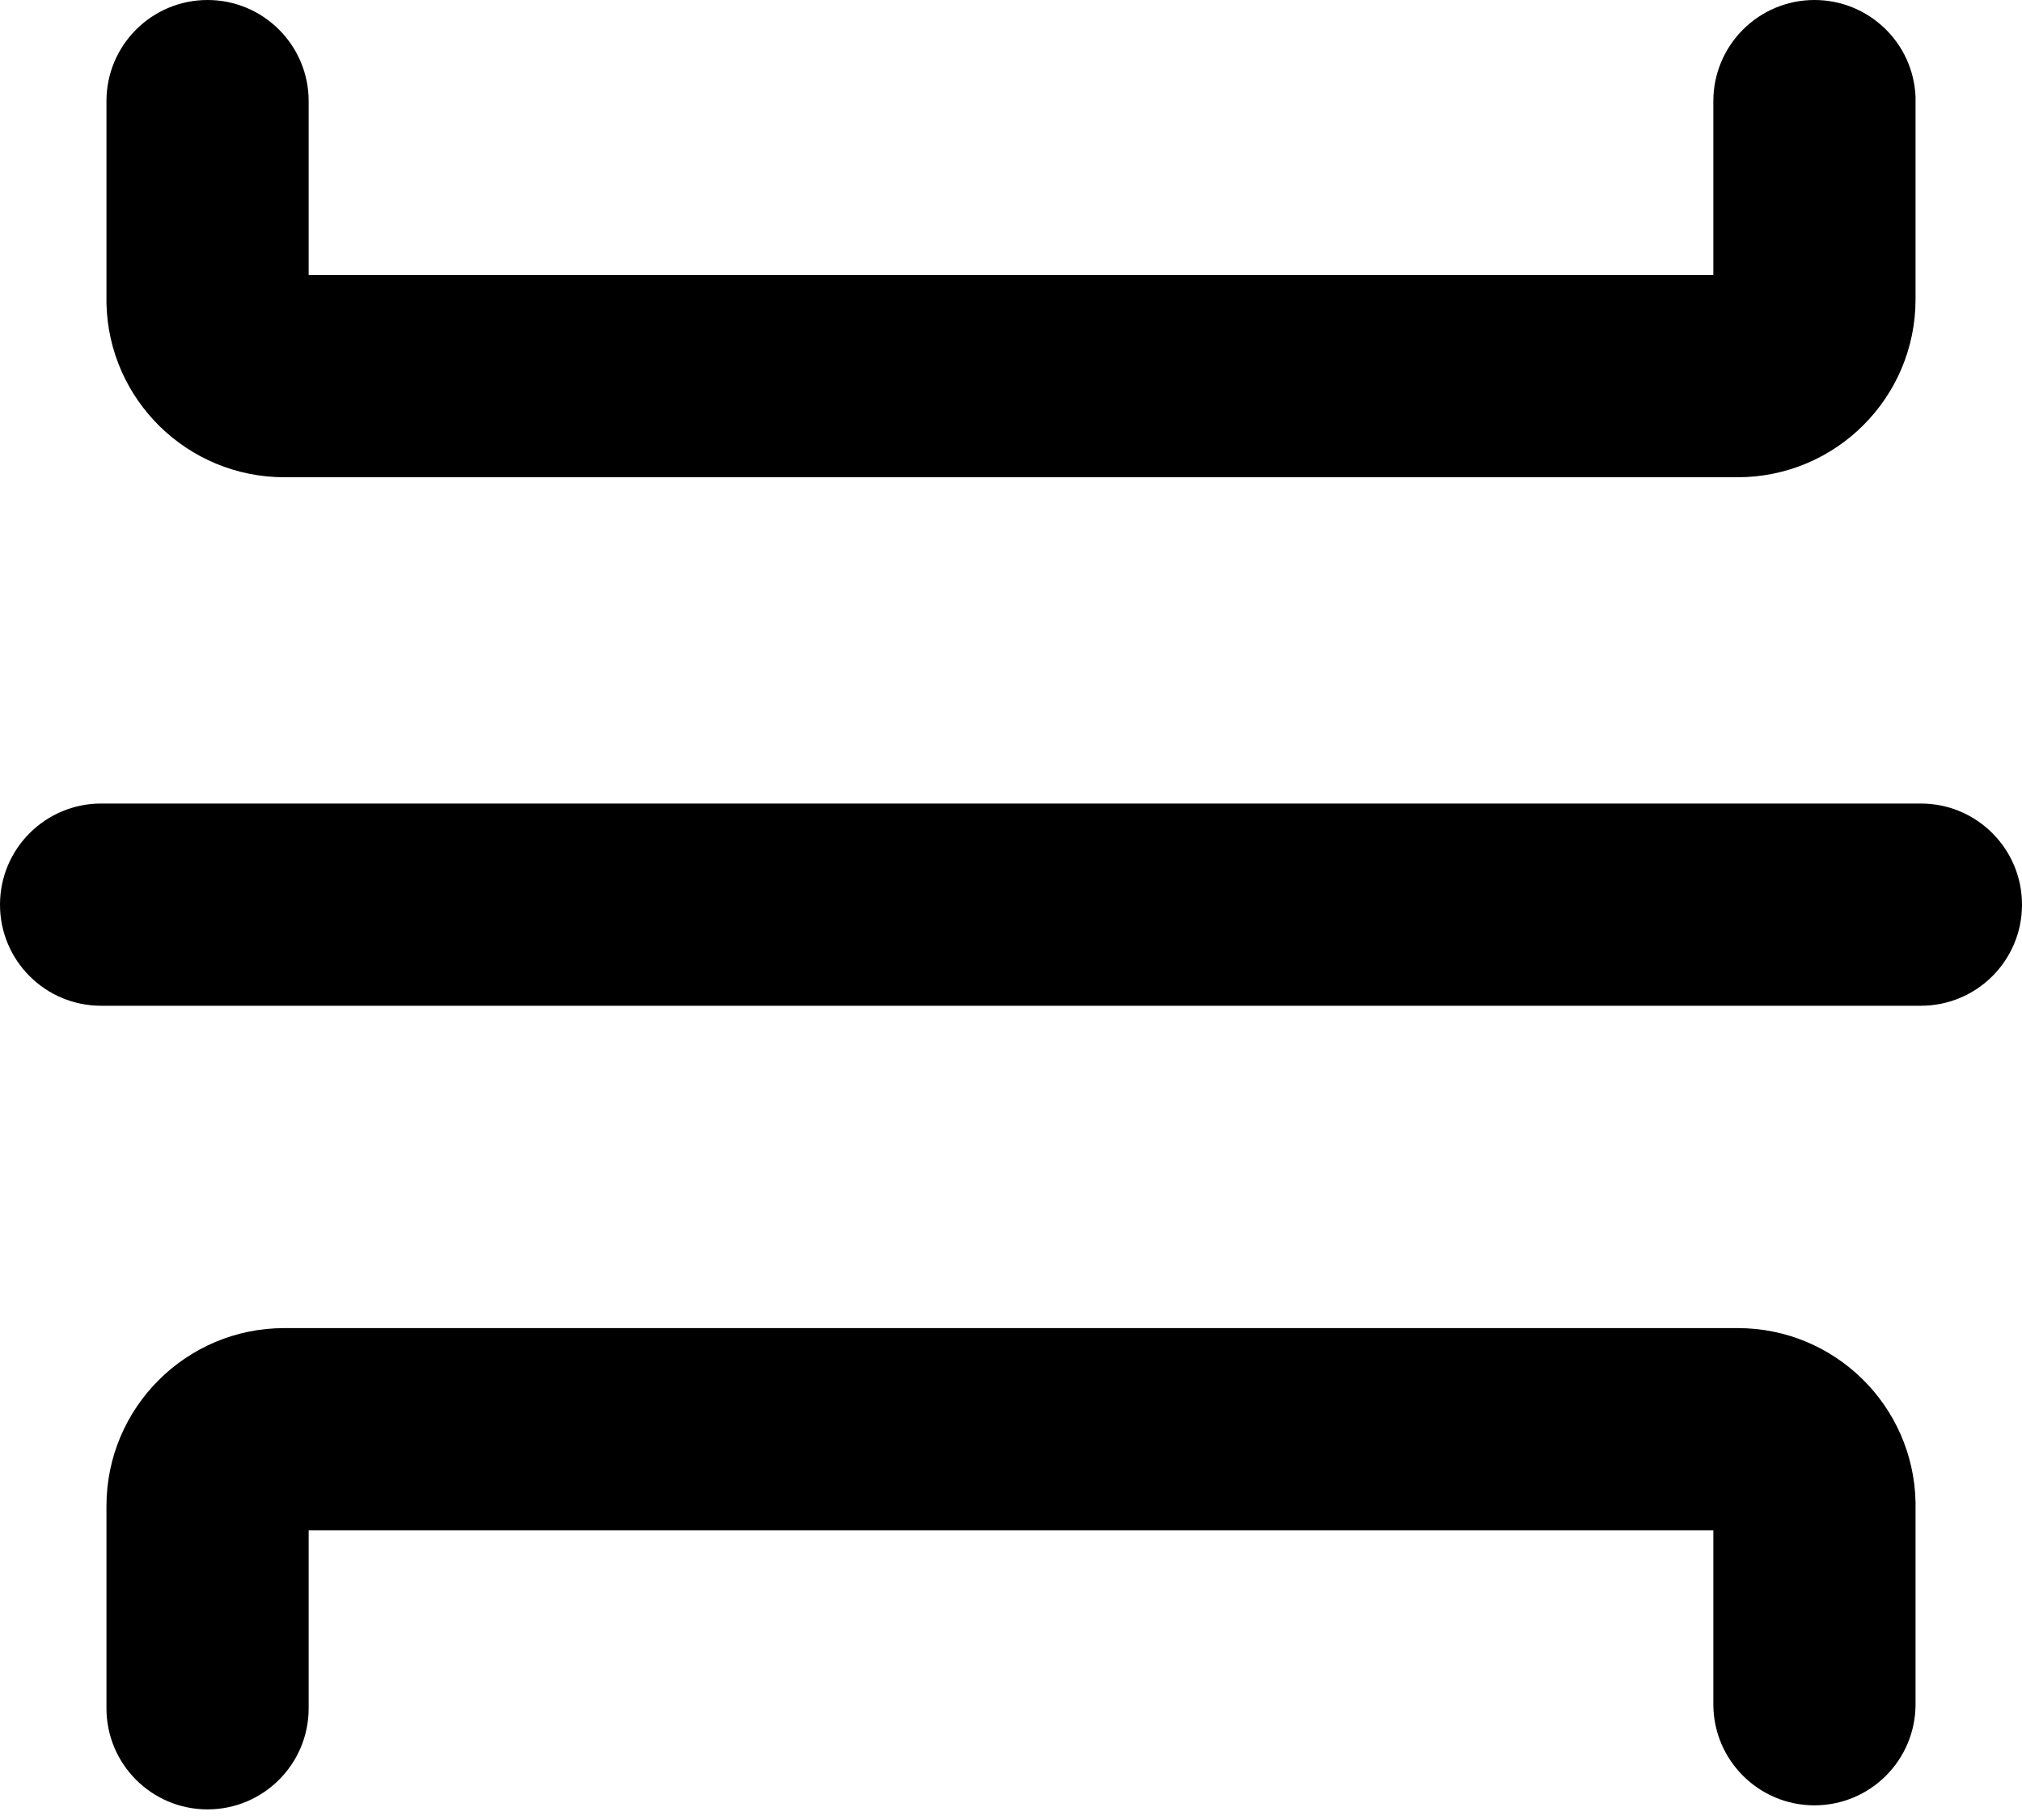
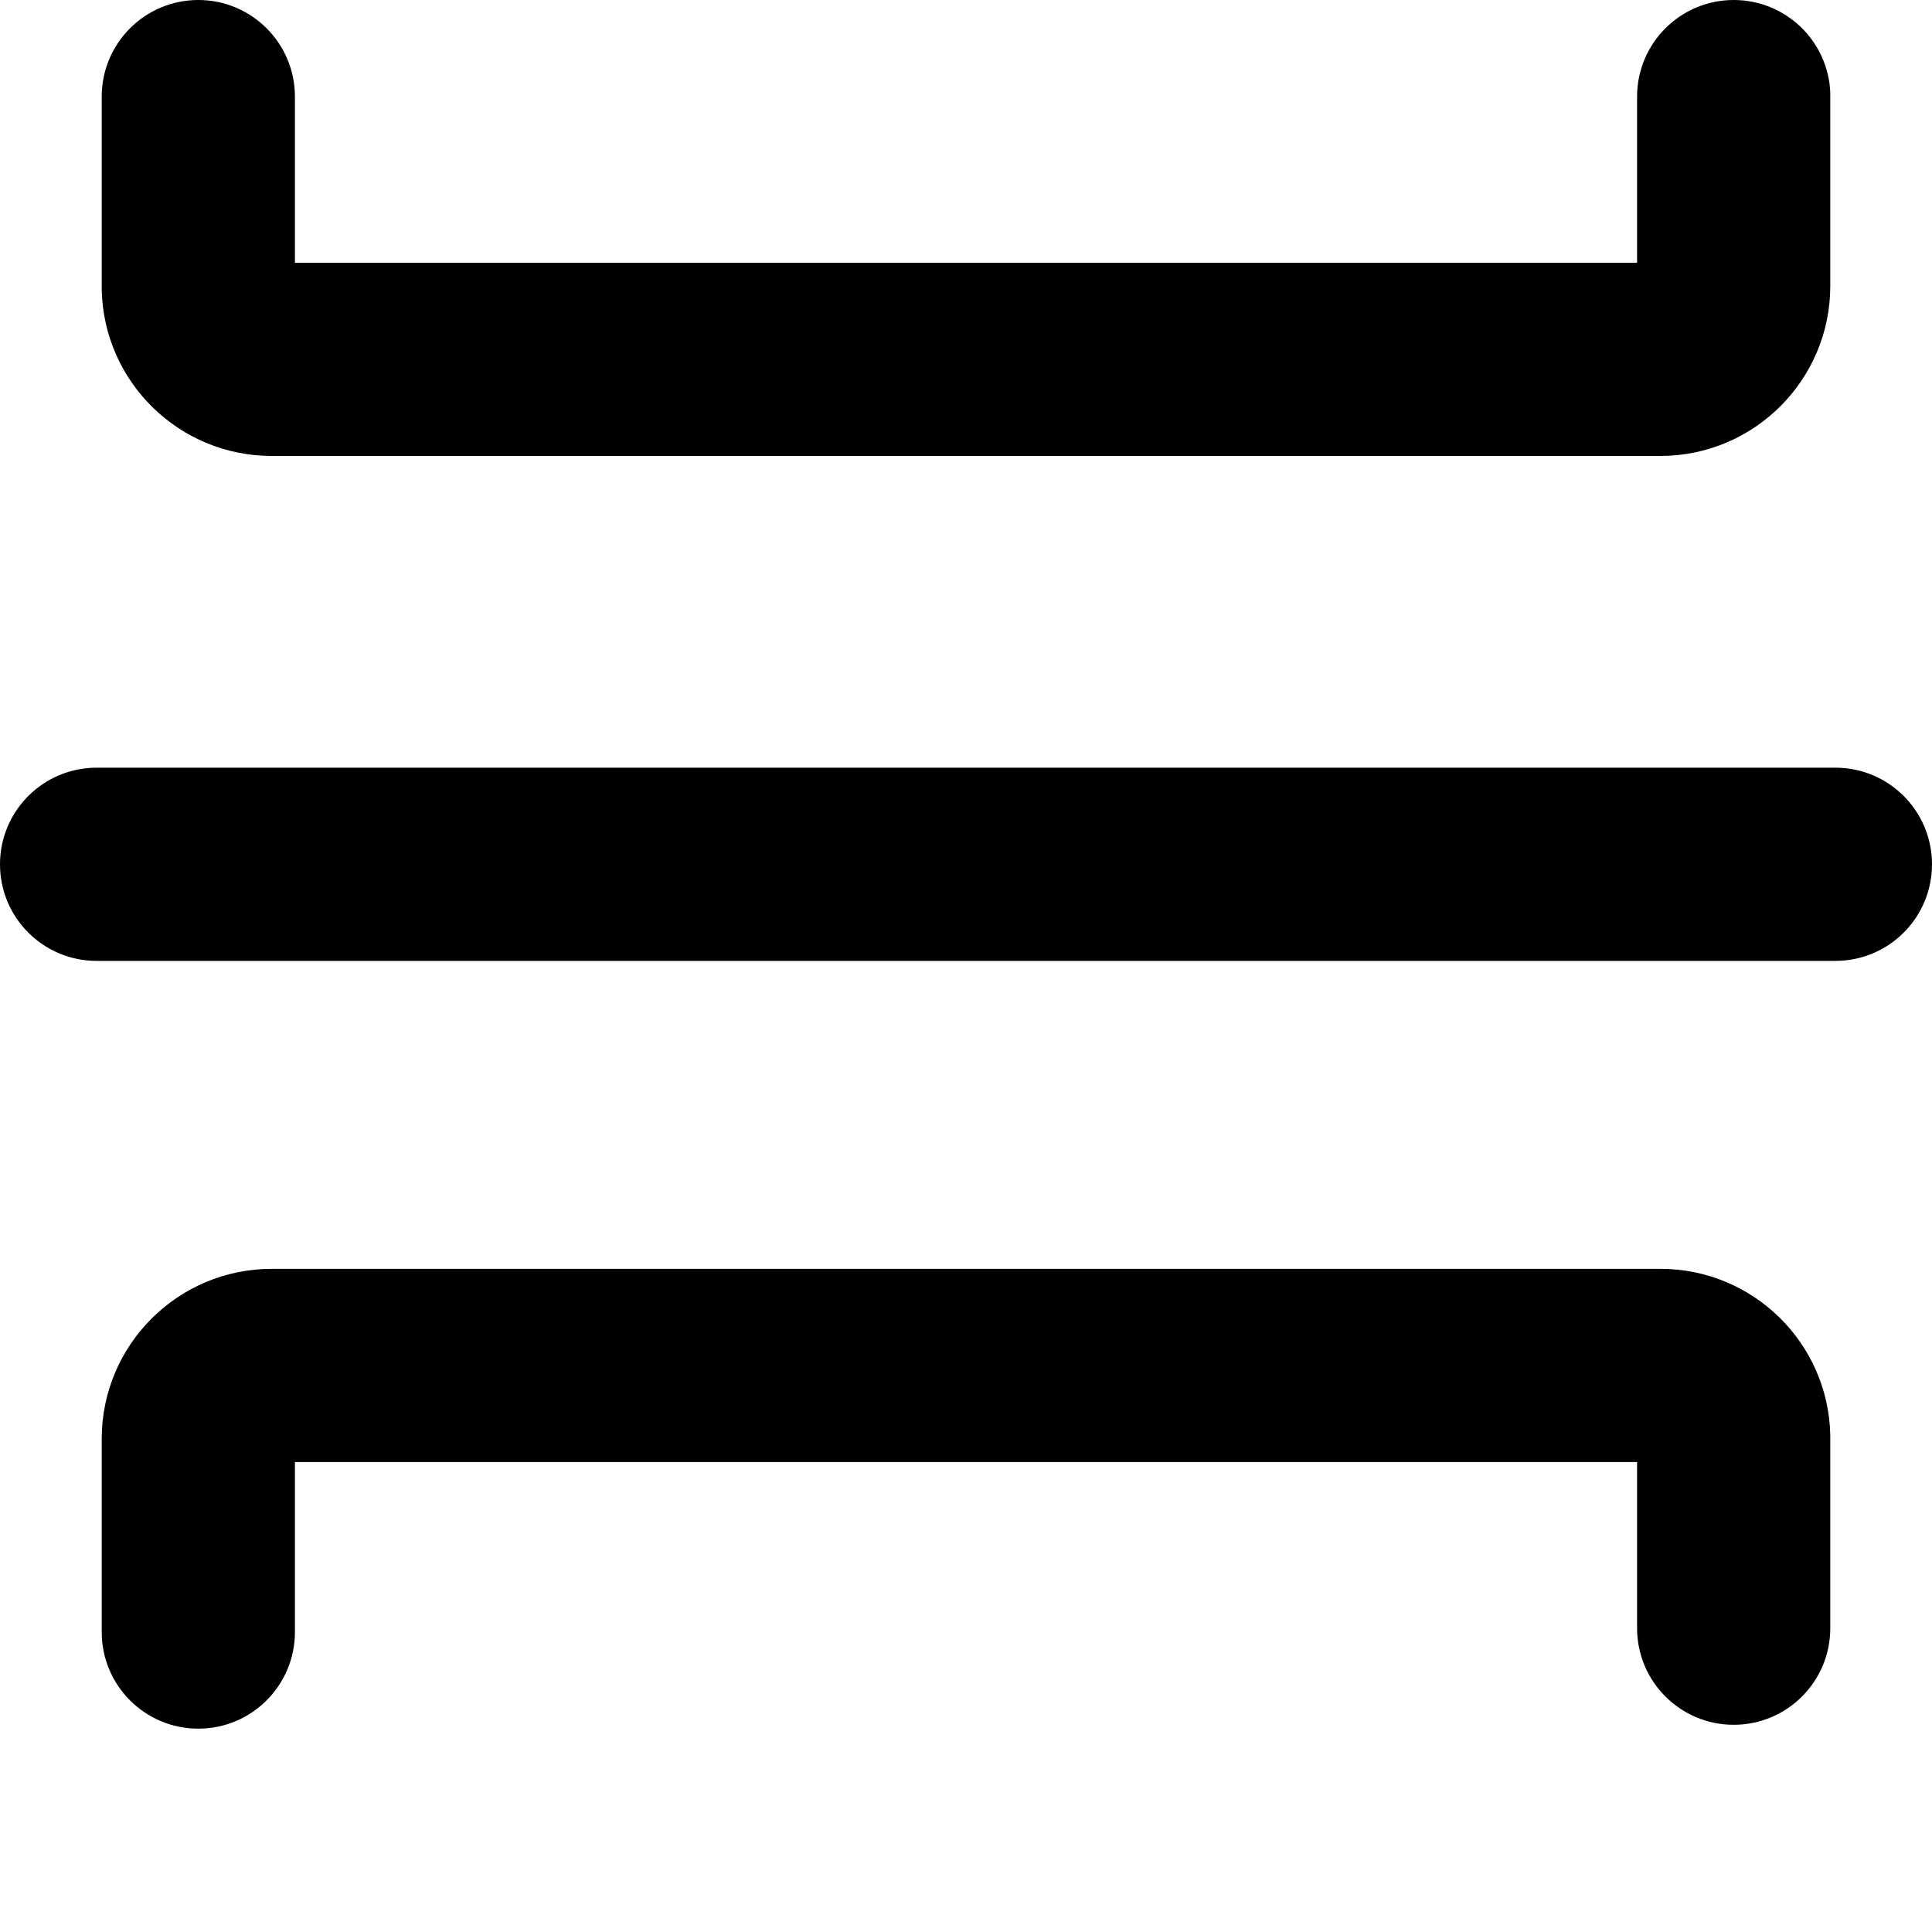
- <svg xmlns="http://www.w3.org/2000/svg" width="20px" height="18px" viewBox="0 0 20 18" version="1.1">
-   <defs />
-   <g id="Page-1" stroke="none" stroke-width="1" fill="none" fill-rule="evenodd">
-     <g id="wisembly-icons-tapestry-2-61" fill-rule="nonzero" fill="#000000">
-       <path d="M19,9.947 L1,9.947 C0.448,9.947 6.76353751e-17,9.5 0,8.947 C-6.76353751e-17,8.395 0.448,7.947 1,7.947 L19,7.947 C19.552,7.947 20,8.395 20,8.947 C20,9.5 19.552,9.947 19,9.947 Z M16.947,1 C16.947,0.448 17.395,2.66663803e-07 17.947,2.66663804e-07 C18.484,-0 18.926,0.423 18.947,0.96 L18.947,2.96 C18.947,3.932 18.159,4.72 17.187,4.72 L2.813,4.72 C1.856,4.72 1.074,3.956 1.053,3 L1.053,1 C1.053,0.448 1.5,2.66663974e-07 2.053,2.66663974e-07 C2.605,2.66663974e-07 3.053,0.448 3.053,1 L3.053,2.72 L16.947,2.72 L16.947,1 Z M2.813,13.135 L17.187,13.135 C18.144,13.134 18.926,13.898 18.947,14.855 L18.947,16.855 C18.947,17.407 18.5,17.855 17.947,17.855 C17.395,17.855 16.947,17.407 16.947,16.855 L16.947,15.135 L3.053,15.135 L3.053,16.895 C3.053,17.447 2.605,17.895 2.053,17.895 C1.5,17.895 1.053,17.447 1.053,16.895 L1.053,14.895 C1.053,13.923 1.841,13.135 2.813,13.135 Z" id="Combined-Shape" />
-     </g>
-   </g>
+ <svg viewBox="0 0 20 20">
+   <path d="M19,9.947 L1,9.947 C0.448,9.947 6.76353751e-17,9.5 0,8.947 C-6.76353751e-17,8.395 0.448,7.947 1,7.947 L19,7.947 C19.552,7.947 20,8.395 20,8.947 C20,9.5 19.552,9.947 19,9.947 Z M16.947,1 C16.947,0.448 17.395,2.66663803e-07 17.947,2.66663804e-07 C18.484,-0 18.926,0.423 18.947,0.96 L18.947,2.96 C18.947,3.932 18.159,4.72 17.187,4.72 L2.813,4.72 C1.856,4.72 1.074,3.956 1.053,3 L1.053,1 C1.053,0.448 1.5,2.66663974e-07 2.053,2.66663974e-07 C2.605,2.66663974e-07 3.053,0.448 3.053,1 L3.053,2.72 L16.947,2.72 L16.947,1 Z M2.813,13.135 L17.187,13.135 C18.144,13.134 18.926,13.898 18.947,14.855 L18.947,16.855 C18.947,17.407 18.5,17.855 17.947,17.855 C17.395,17.855 16.947,17.407 16.947,16.855 L16.947,15.135 L3.053,15.135 L3.053,16.895 C3.053,17.447 2.605,17.895 2.053,17.895 C1.5,17.895 1.053,17.447 1.053,16.895 L1.053,14.895 C1.053,13.923 1.841,13.135 2.813,13.135 Z" />
</svg>
